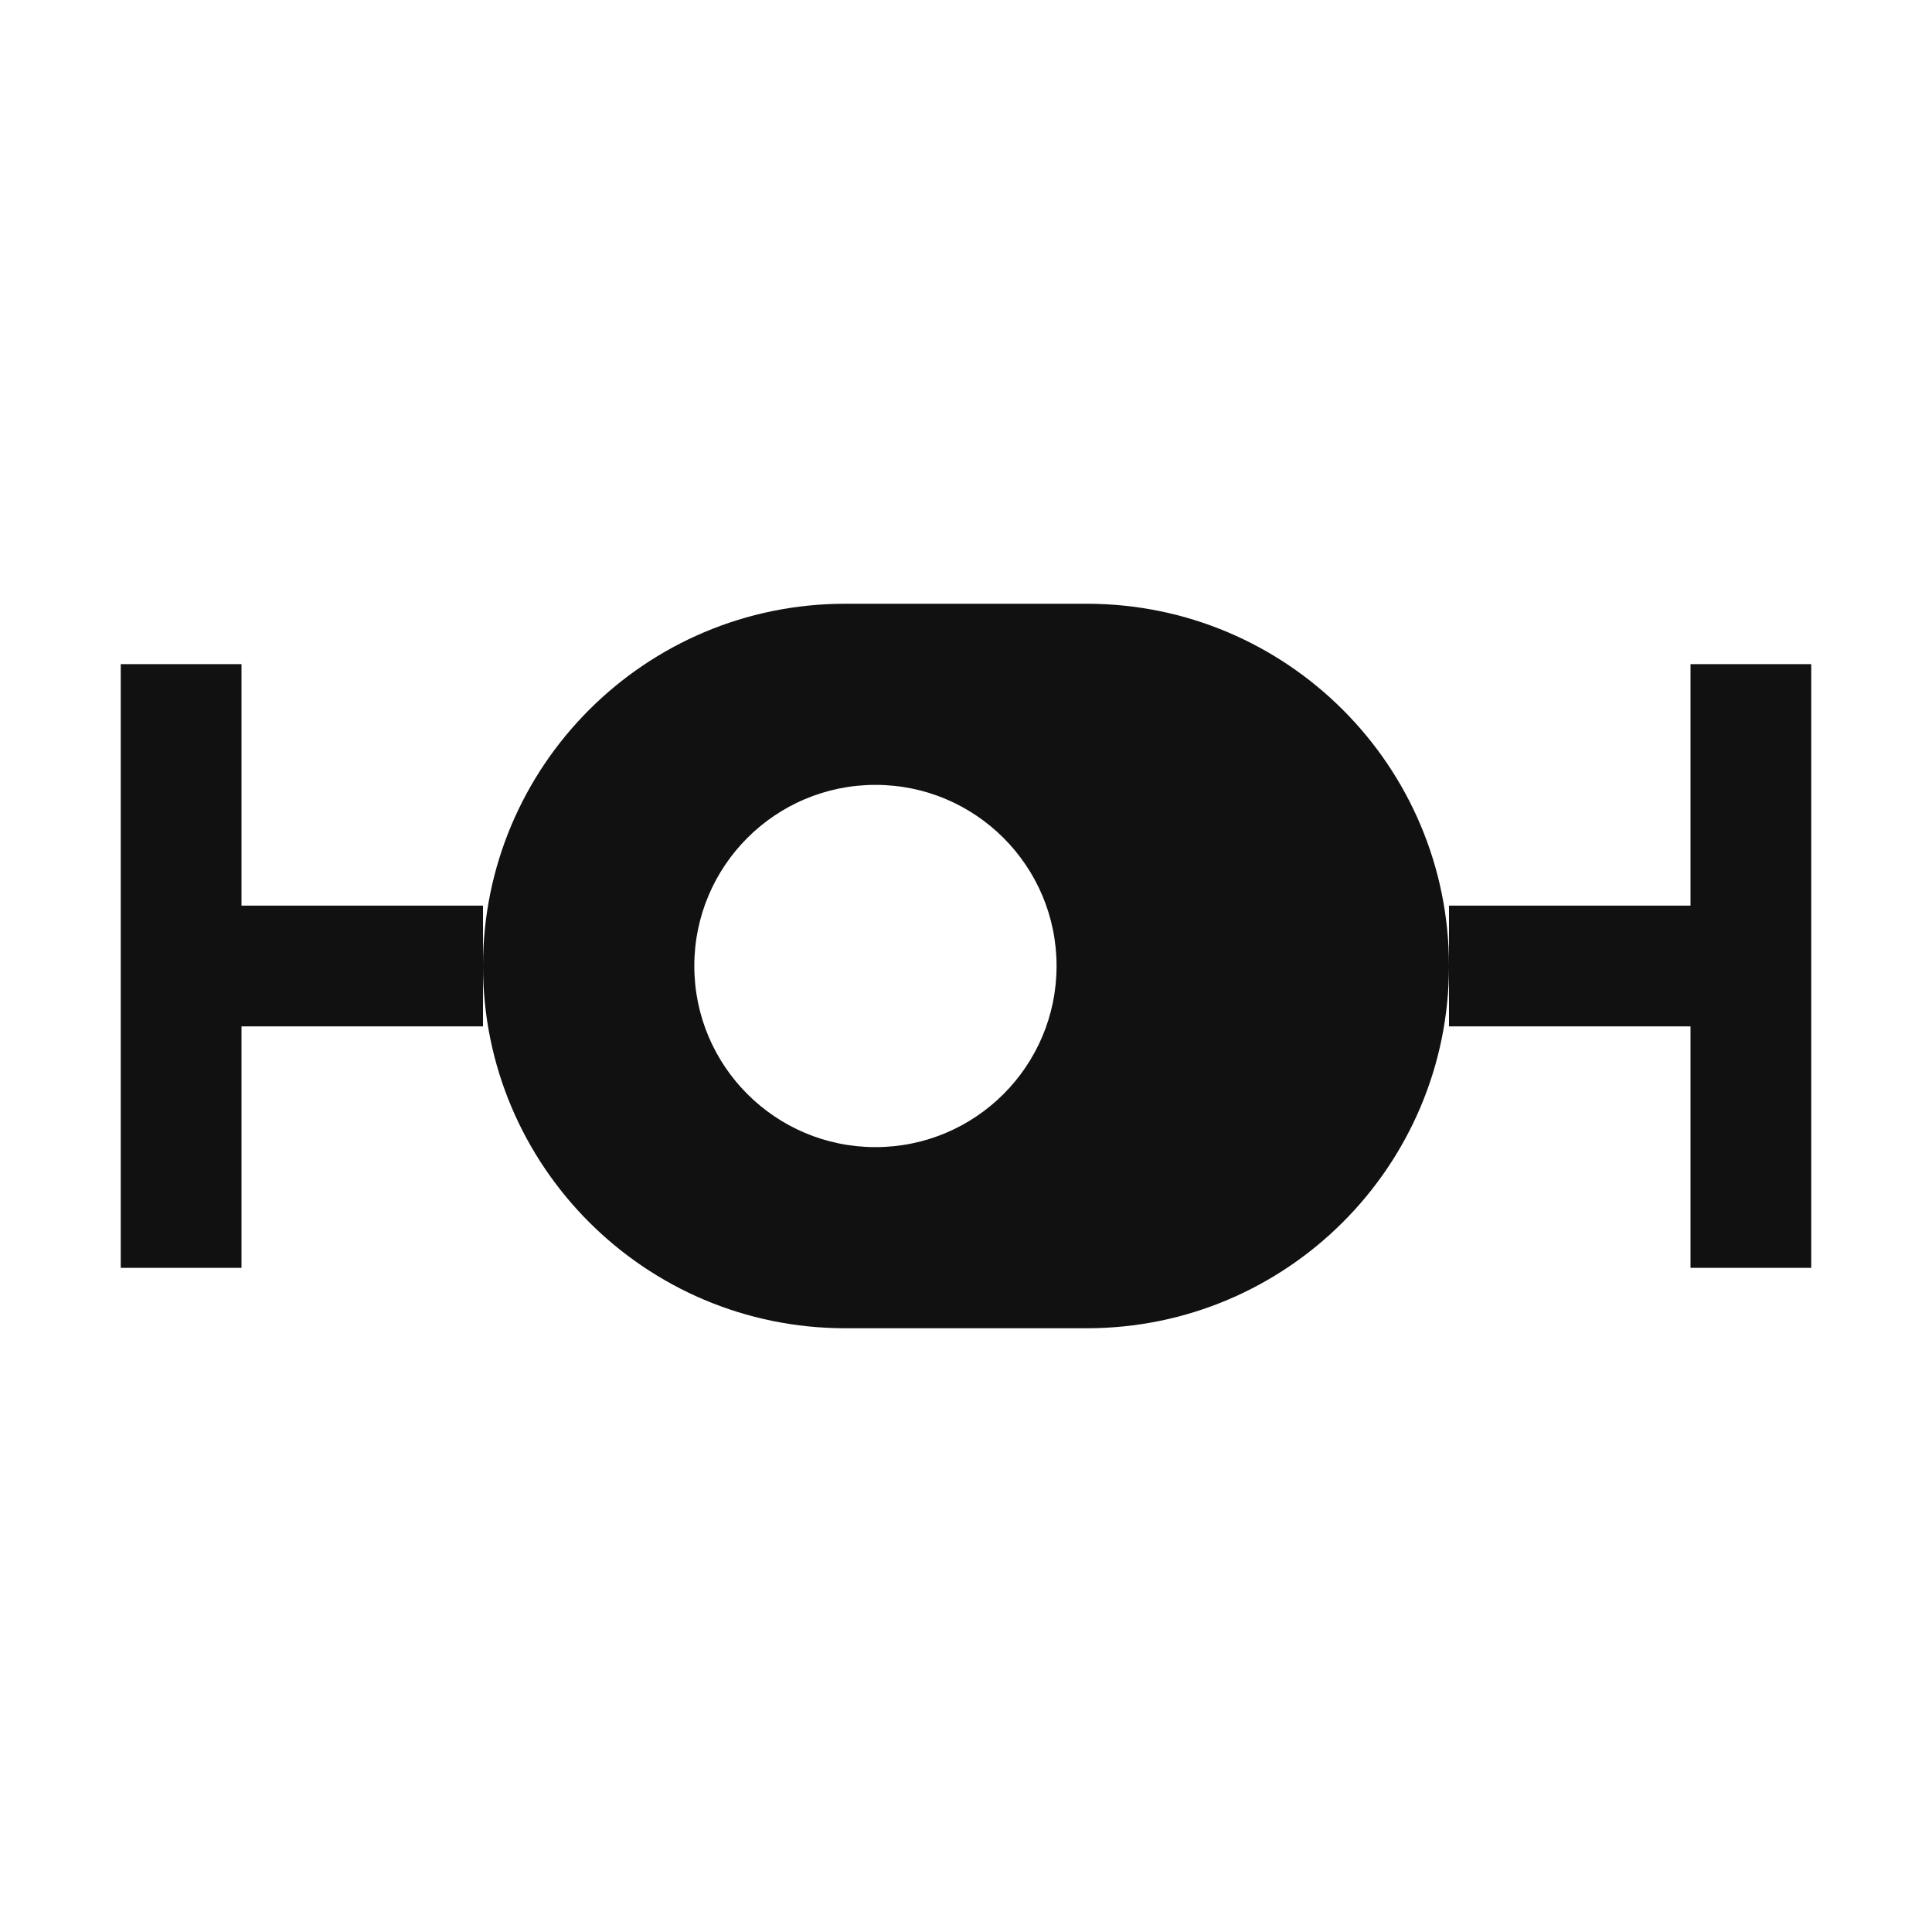
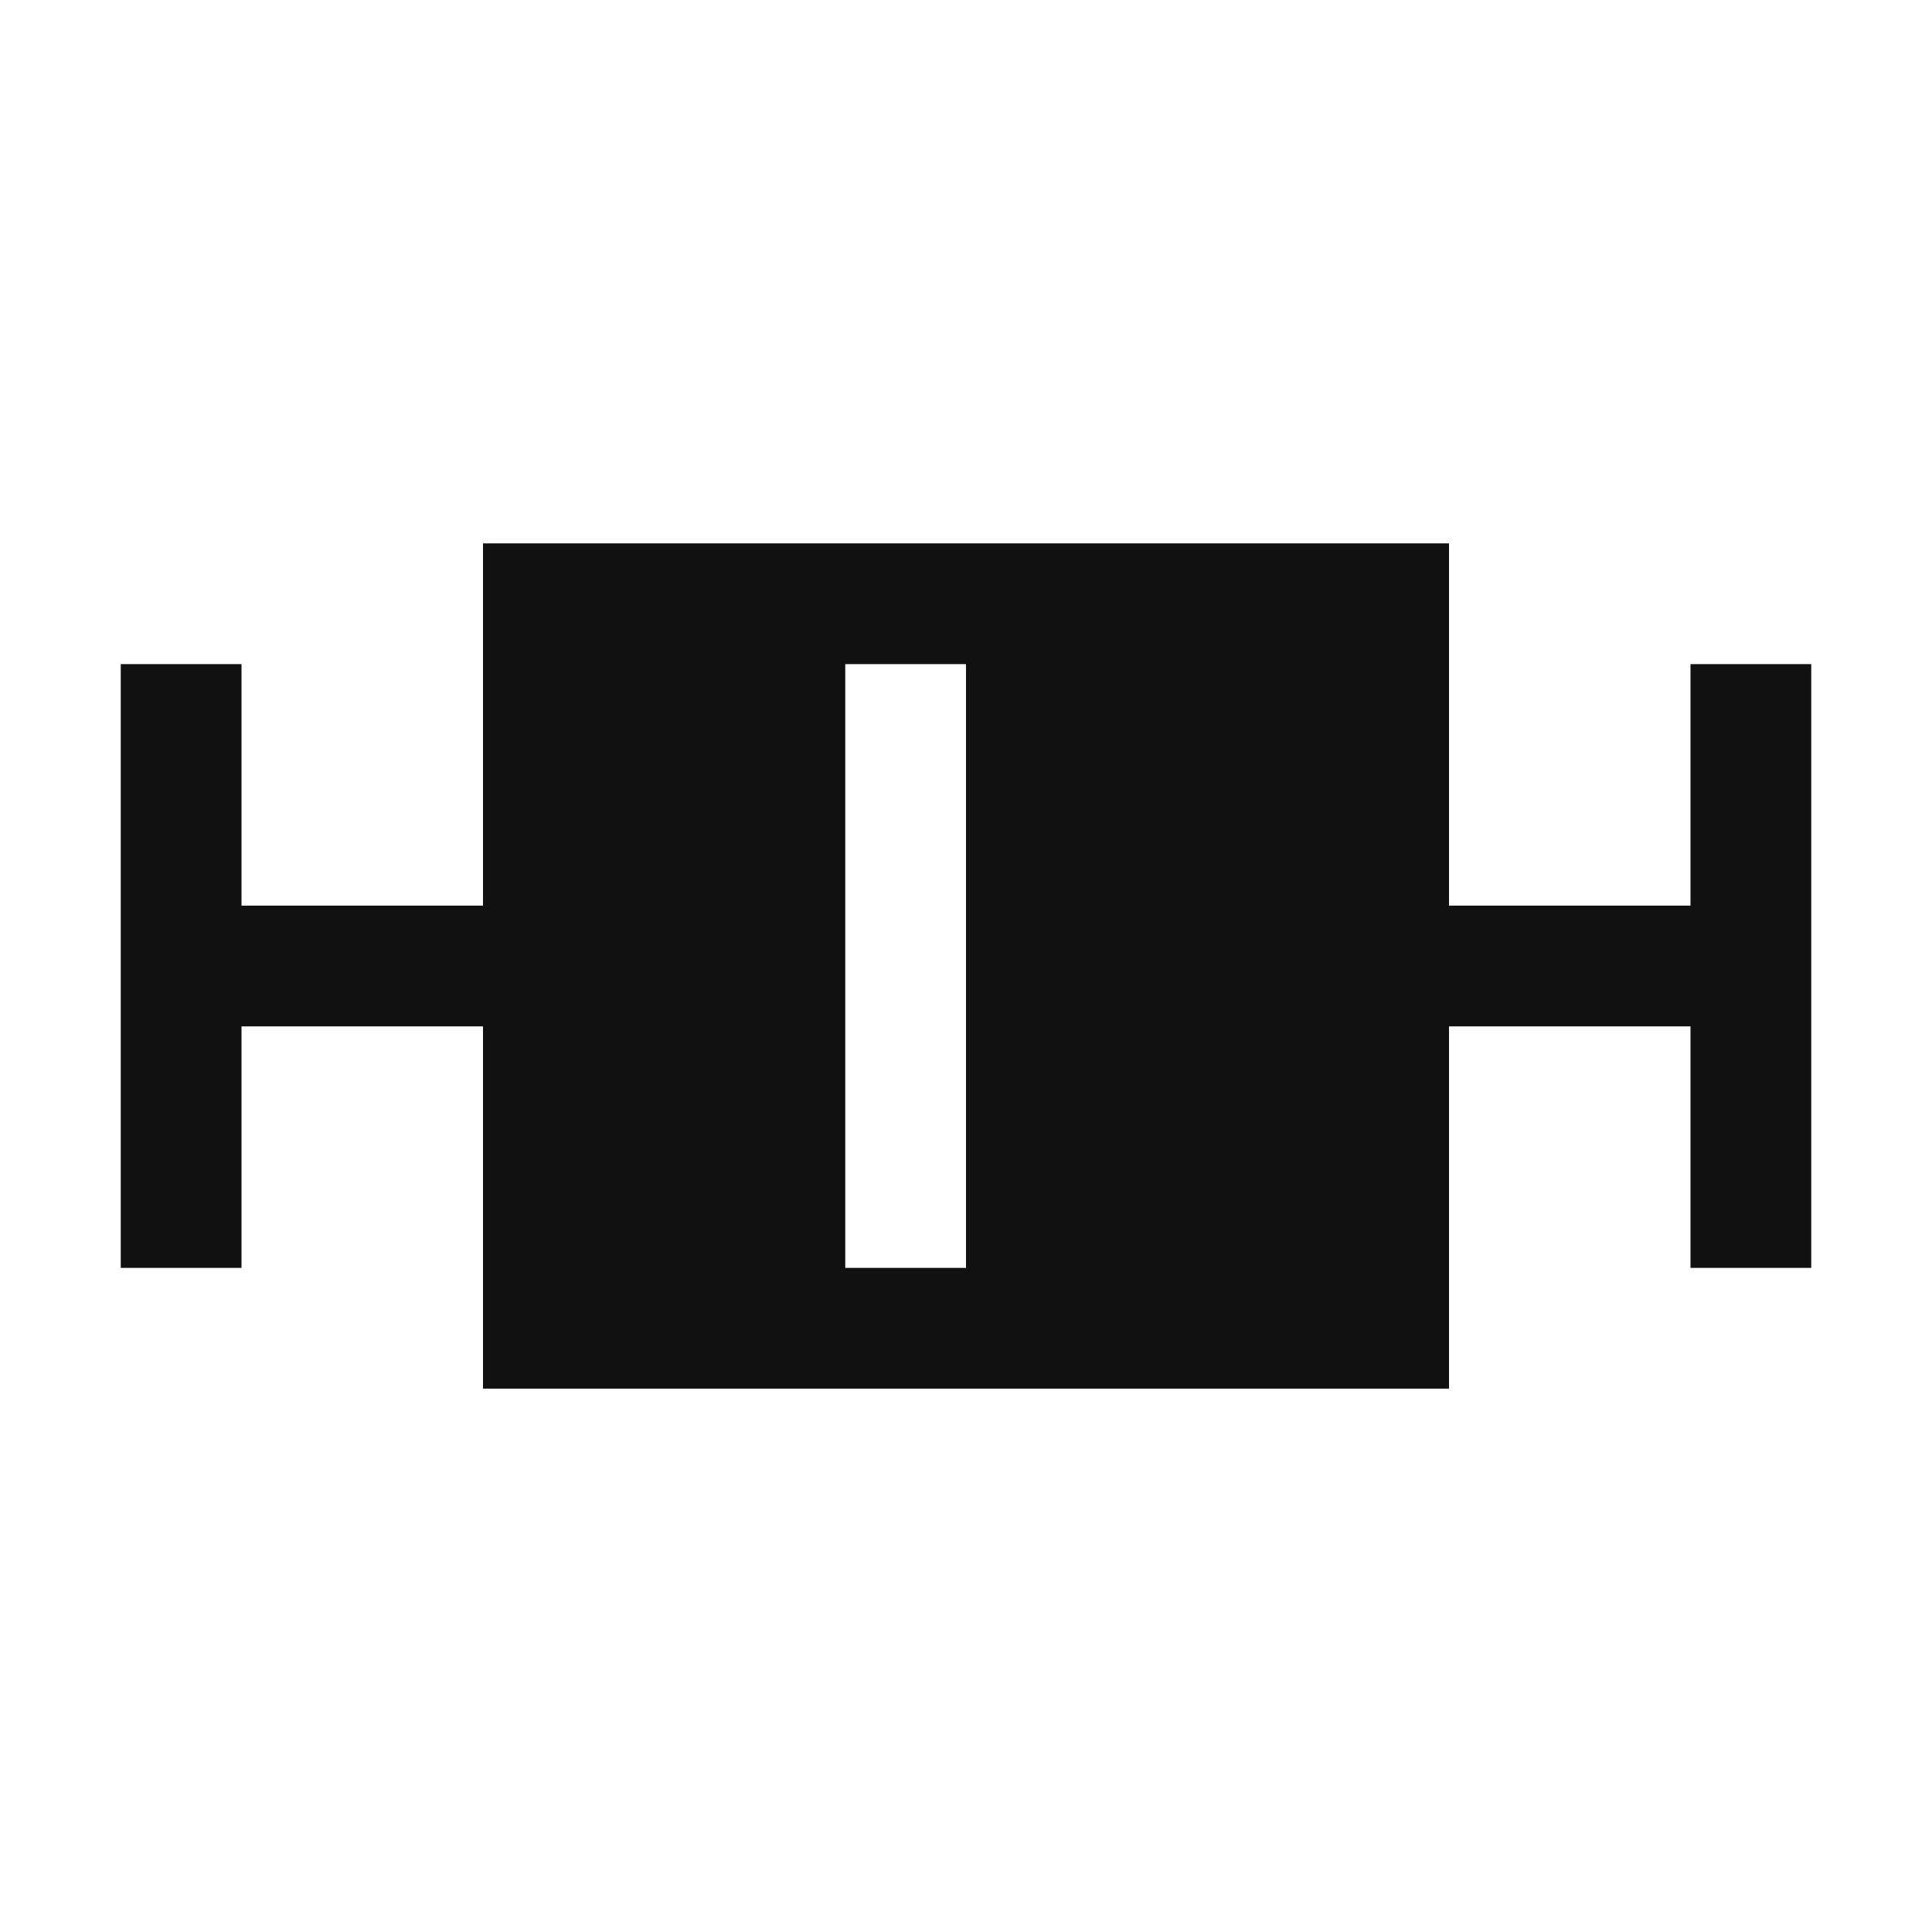
<svg xmlns="http://www.w3.org/2000/svg" width="32" height="32" viewBox="0 0 32 32">
-   <path d="M2 11h2v10H2Z M4 15h4v2H4Z M14 10h4a6 6 0 0 1 6 6a6 6 0 0 1 -6 6h-4a6 6 0 0 1 -6 -6a6 6 0 0 1 6 -6Z M11.5 16a3 3 0 1 0 6 0a3 3 0 1 0 -6 0Z M24 15h4v2h-4Z M28 11h2v10h-2Z" fill="#111111" />
+   <path d="M2 11h2v10H2Z M4 15h4v2H4Z M8 9h16v14H8Z M14 11v10h2v-10Z M24 15h4v2h-4Z M28 11h2v10h-2Z" fill="#111111" />
</svg>
